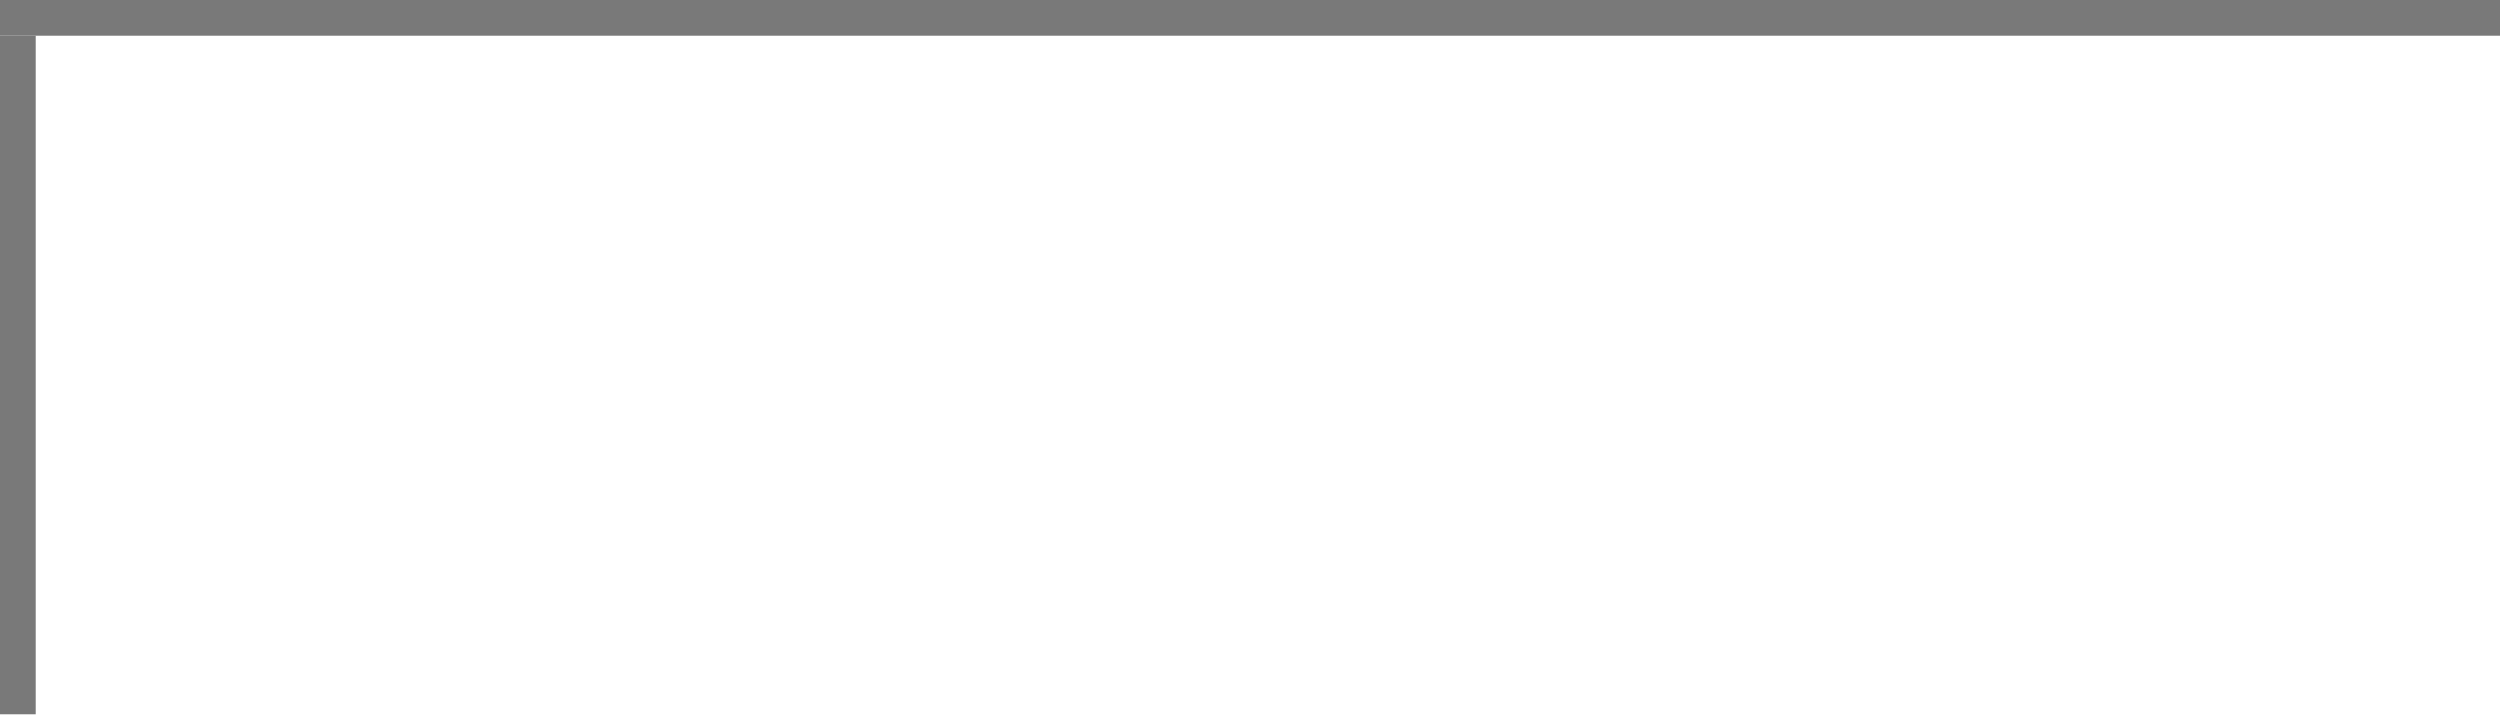
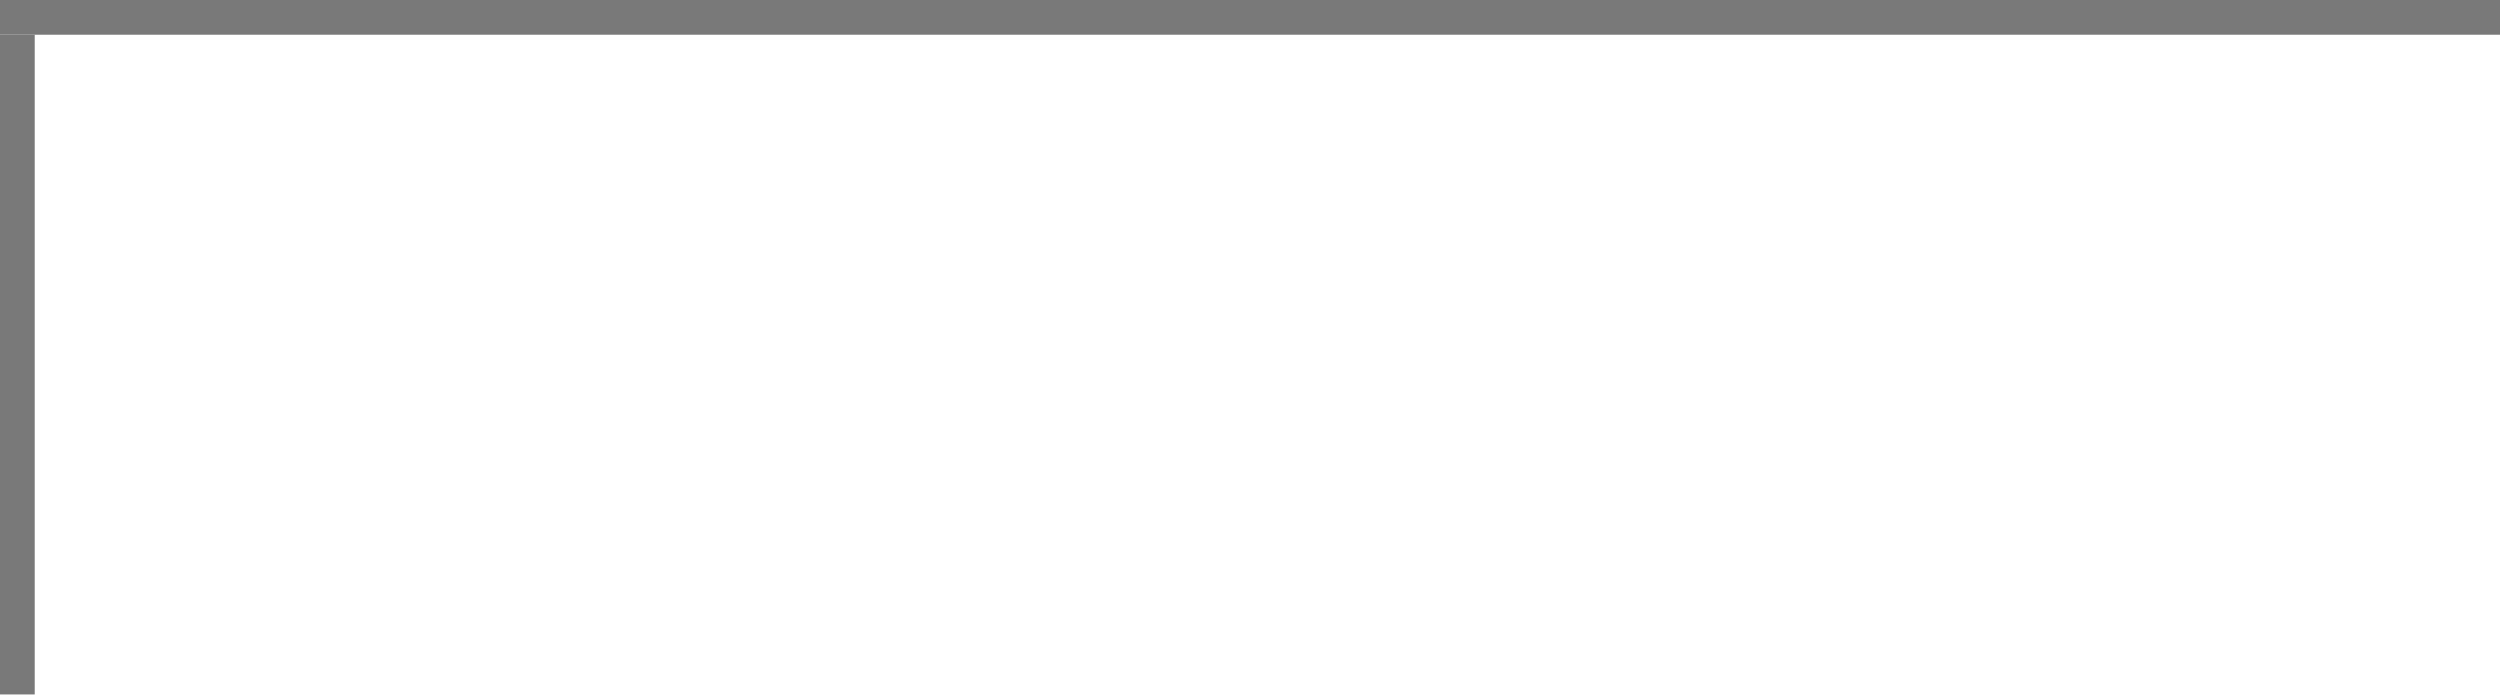
- <svg xmlns="http://www.w3.org/2000/svg" version="1.1" width="70px" height="20px" viewBox="530 39 70 20">
-   <path d="M 1 1  L 70 1  L 70 20  L 1 20  L 1 1  Z " fill-rule="nonzero" fill="rgba(255, 255, 255, 1)" stroke="none" transform="matrix(1 0 0 1 530 39 )" class="fill" />
-   <path d="M 0.5 1  L 0.5 20  " stroke-width="1" stroke-dasharray="0" stroke="rgba(121, 121, 121, 1)" fill="none" transform="matrix(1 0 0 1 530 39 )" class="stroke" />
-   <path d="M 0 0.5  L 70 0.5  " stroke-width="1" stroke-dasharray="0" stroke="rgba(121, 121, 121, 1)" fill="none" transform="matrix(1 0 0 1 530 39 )" class="stroke" />
+ <svg xmlns="http://www.w3.org/2000/svg" version="1.1" width="72px" height="20px" viewBox="51 59 72 20">
+   <path d="M 1 1  L 72 1  L 72 20  L 1 20  L 1 1  Z " fill-rule="nonzero" fill="rgba(255, 255, 255, 1)" stroke="none" transform="matrix(1 0 0 1 51 59 )" class="fill" />
+   <path d="M 0.5 1  L 0.5 20  " stroke-width="1" stroke-dasharray="0" stroke="rgba(121, 121, 121, 1)" fill="none" transform="matrix(1 0 0 1 51 59 )" class="stroke" />
+   <path d="M 0 0.5  L 72 0.5  " stroke-width="1" stroke-dasharray="0" stroke="rgba(121, 121, 121, 1)" fill="none" transform="matrix(1 0 0 1 51 59 )" class="stroke" />
</svg>
